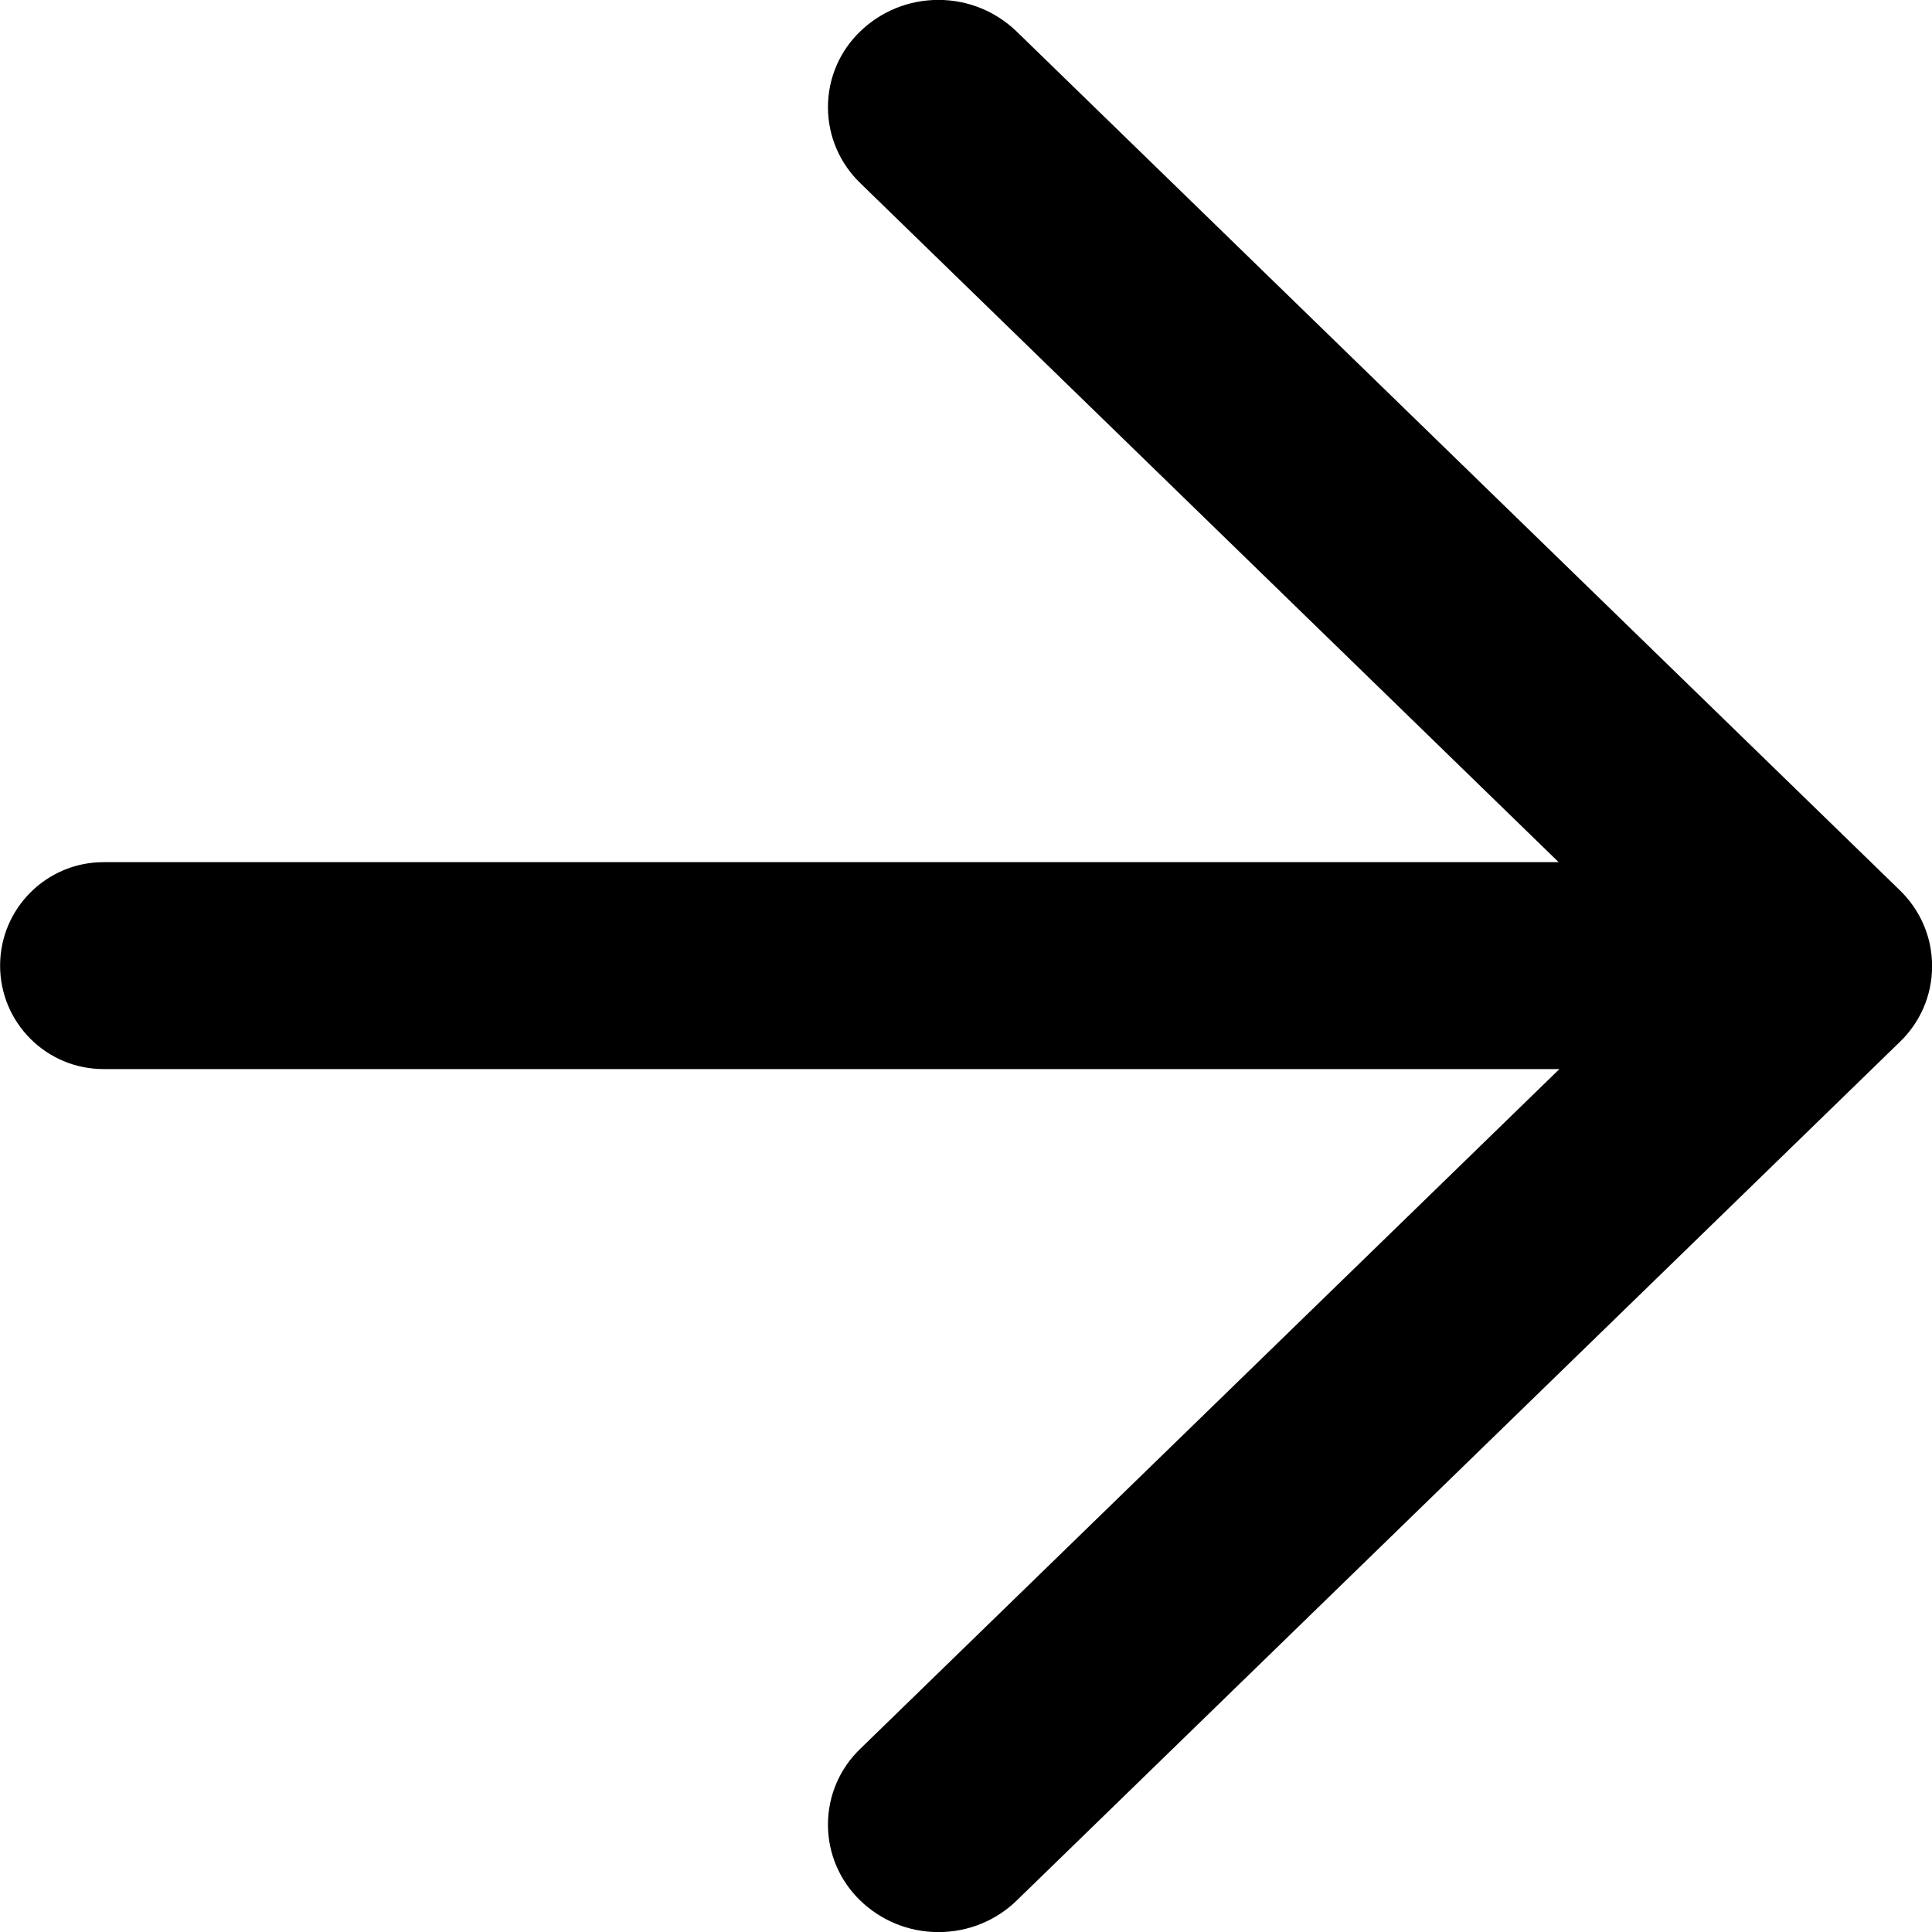
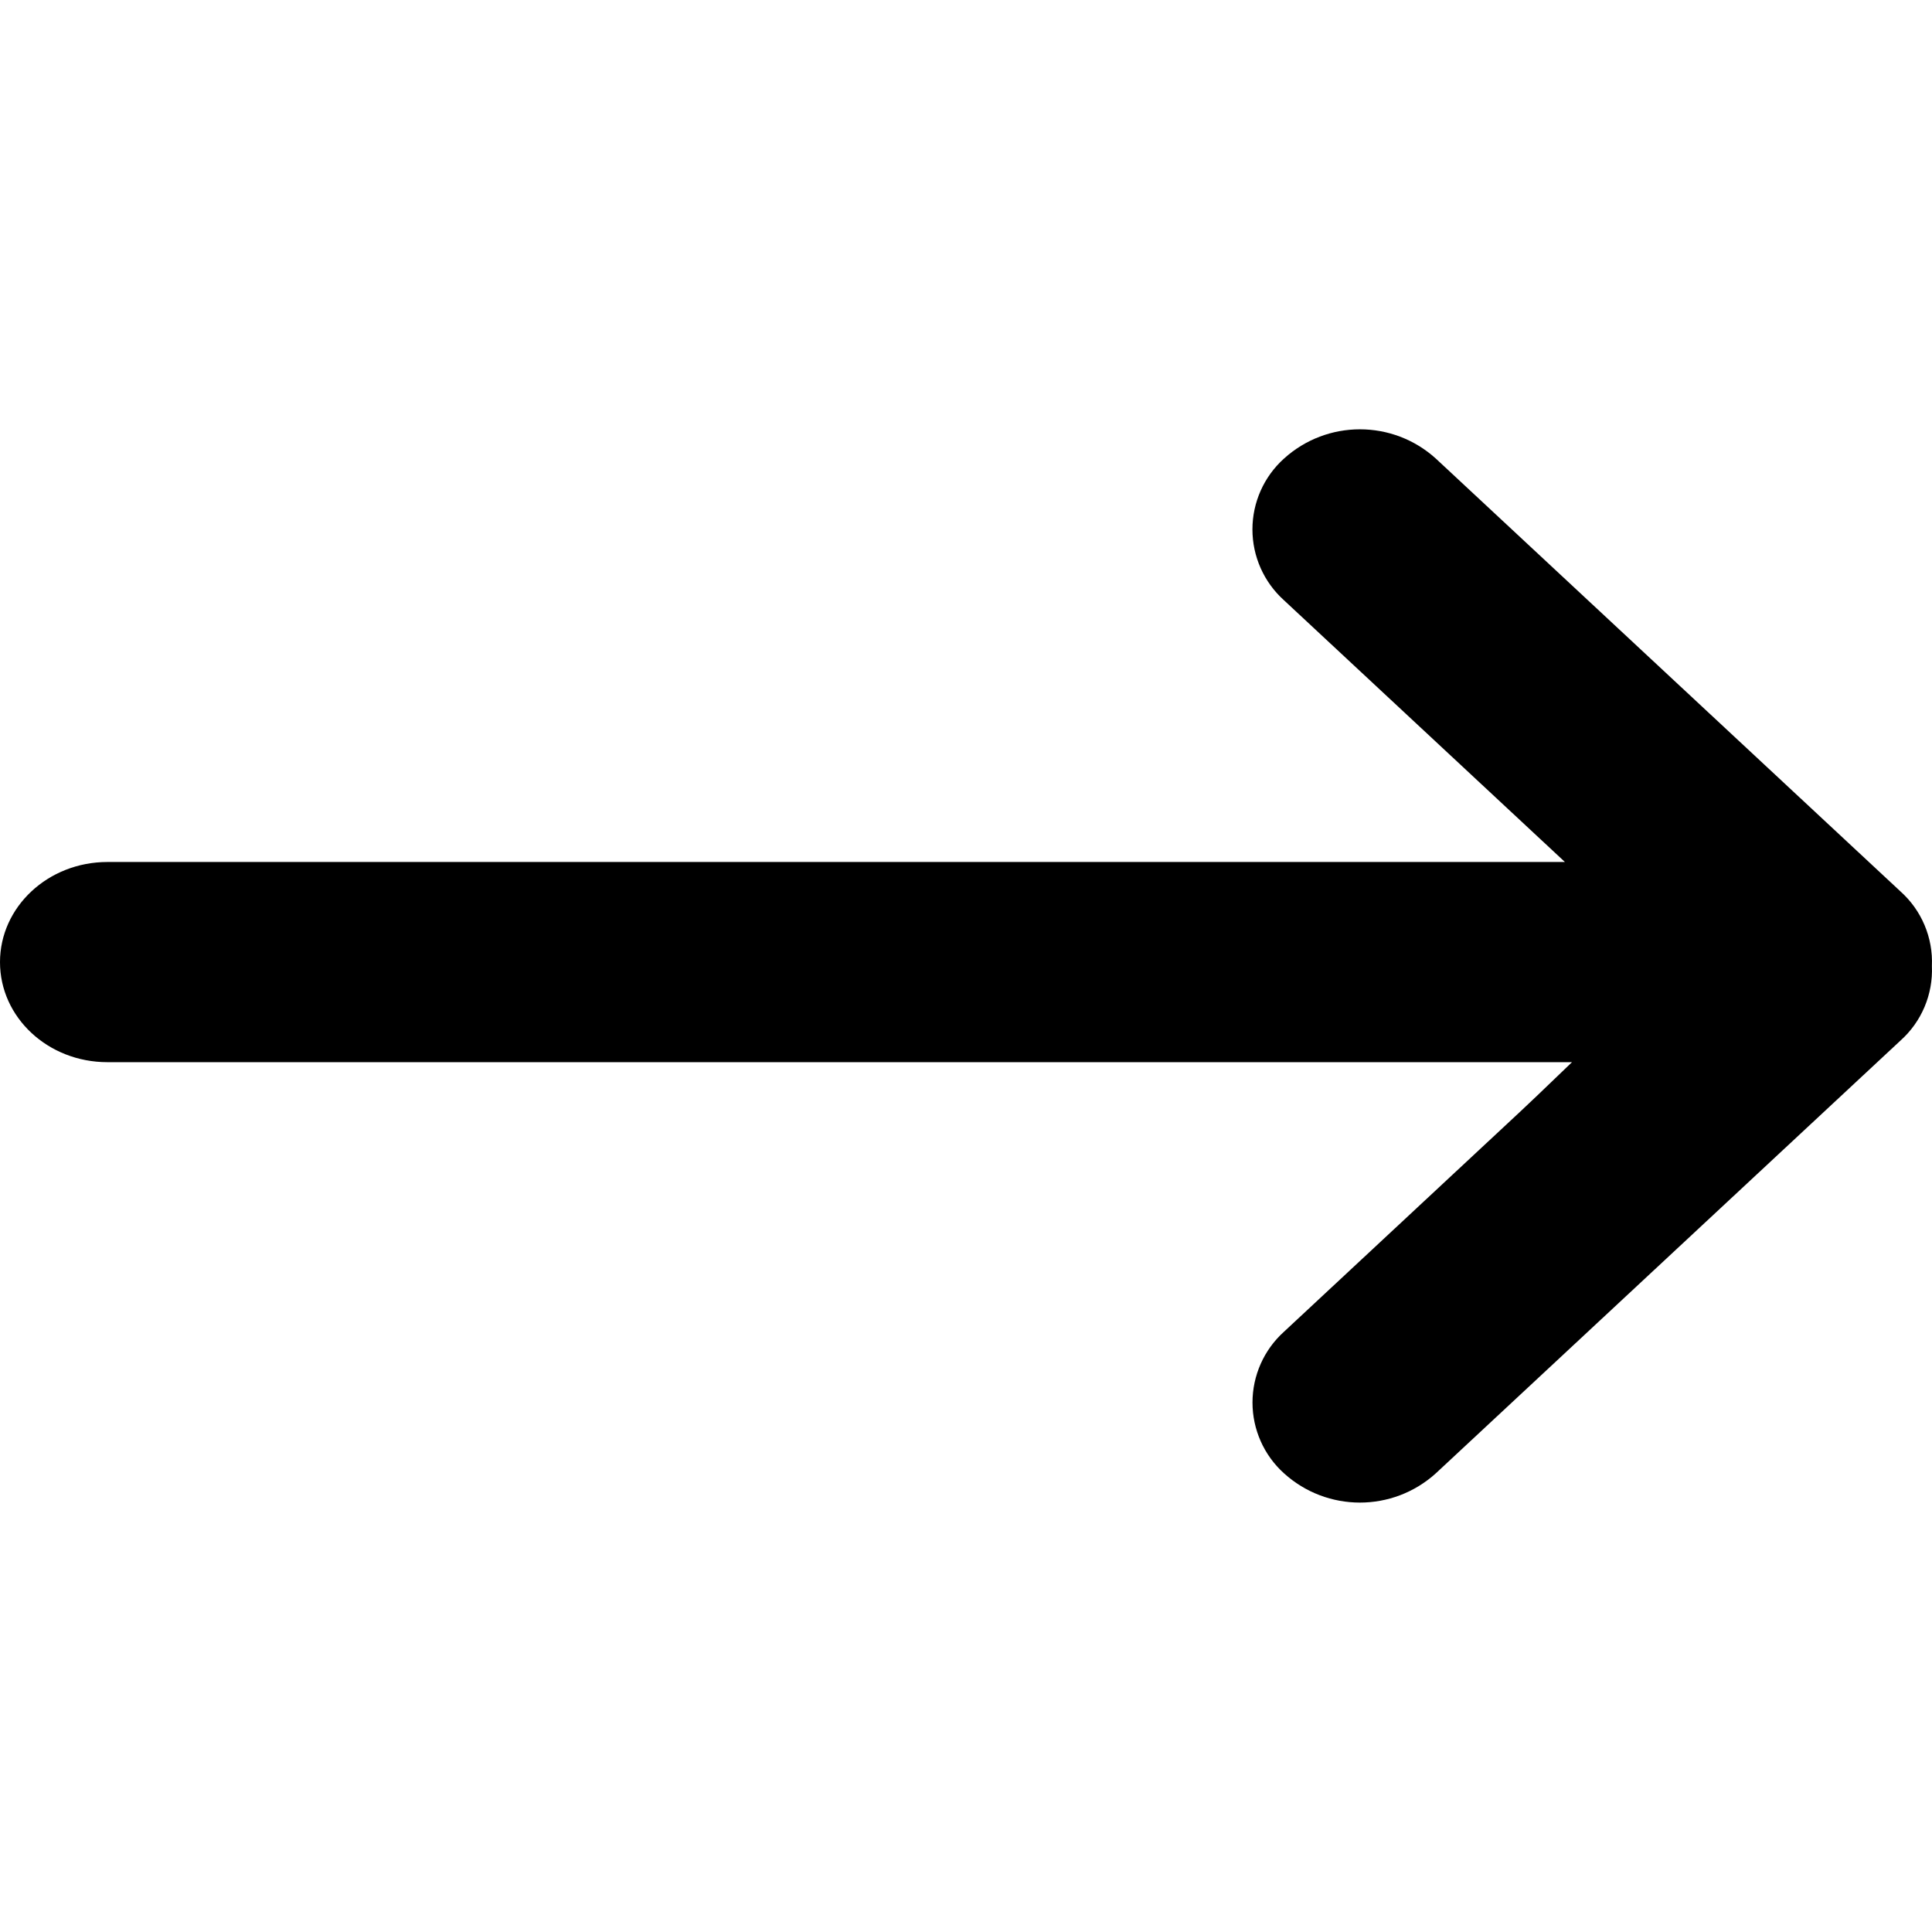
- <svg xmlns="http://www.w3.org/2000/svg" version="1.1" width="20" height="20" viewBox="0 0 20 20">
-   <path d="M16.143 11.067h-15.071c-0.592 0-1.071-0.48-1.071-1.071s0.48-1.071 1.071-1.071v0h15.063l-7.229-7.029c-0.206-0.199-0.335-0.477-0.335-0.786s0.128-0.587 0.334-0.785l0-0c0.209-0.202 0.494-0.326 0.809-0.326s0.599 0.124 0.809 0.326l-0-0 9.143 8.89c0.206 0.199 0.335 0.477 0.335 0.786s-0.128 0.587-0.334 0.785l-0 0-9.143 8.889c-0.209 0.202-0.494 0.326-0.809 0.326s-0.599-0.124-0.809-0.326l0 0c-0.206-0.199-0.335-0.477-0.335-0.786s0.128-0.587 0.334-0.785l0-0 7.237-7.036z" />
+ <svg xmlns="http://www.w3.org/2000/svg" width="18" height="18" viewBox="0 0 18 18">
+   <path d="M14.646 9.896H1C.448 9.896 0 9.48 0 8.964c0-.515.448-.933 1.001-.933H14.58l-2.618-2.439a.888.888 0 0 1 0-1.319 1.054 1.054 0 0 1 1.416 0l4.327 4.031a.88.88 0 0 1 .294.696.88.88 0 0 1-.294.696l-4.327 4.03a1.054 1.054 0 0 1-1.416 0 .888.888 0 0 1 0-1.318l2.196-2.046c.06-.055.222-.21.488-.466z" />
</svg>
